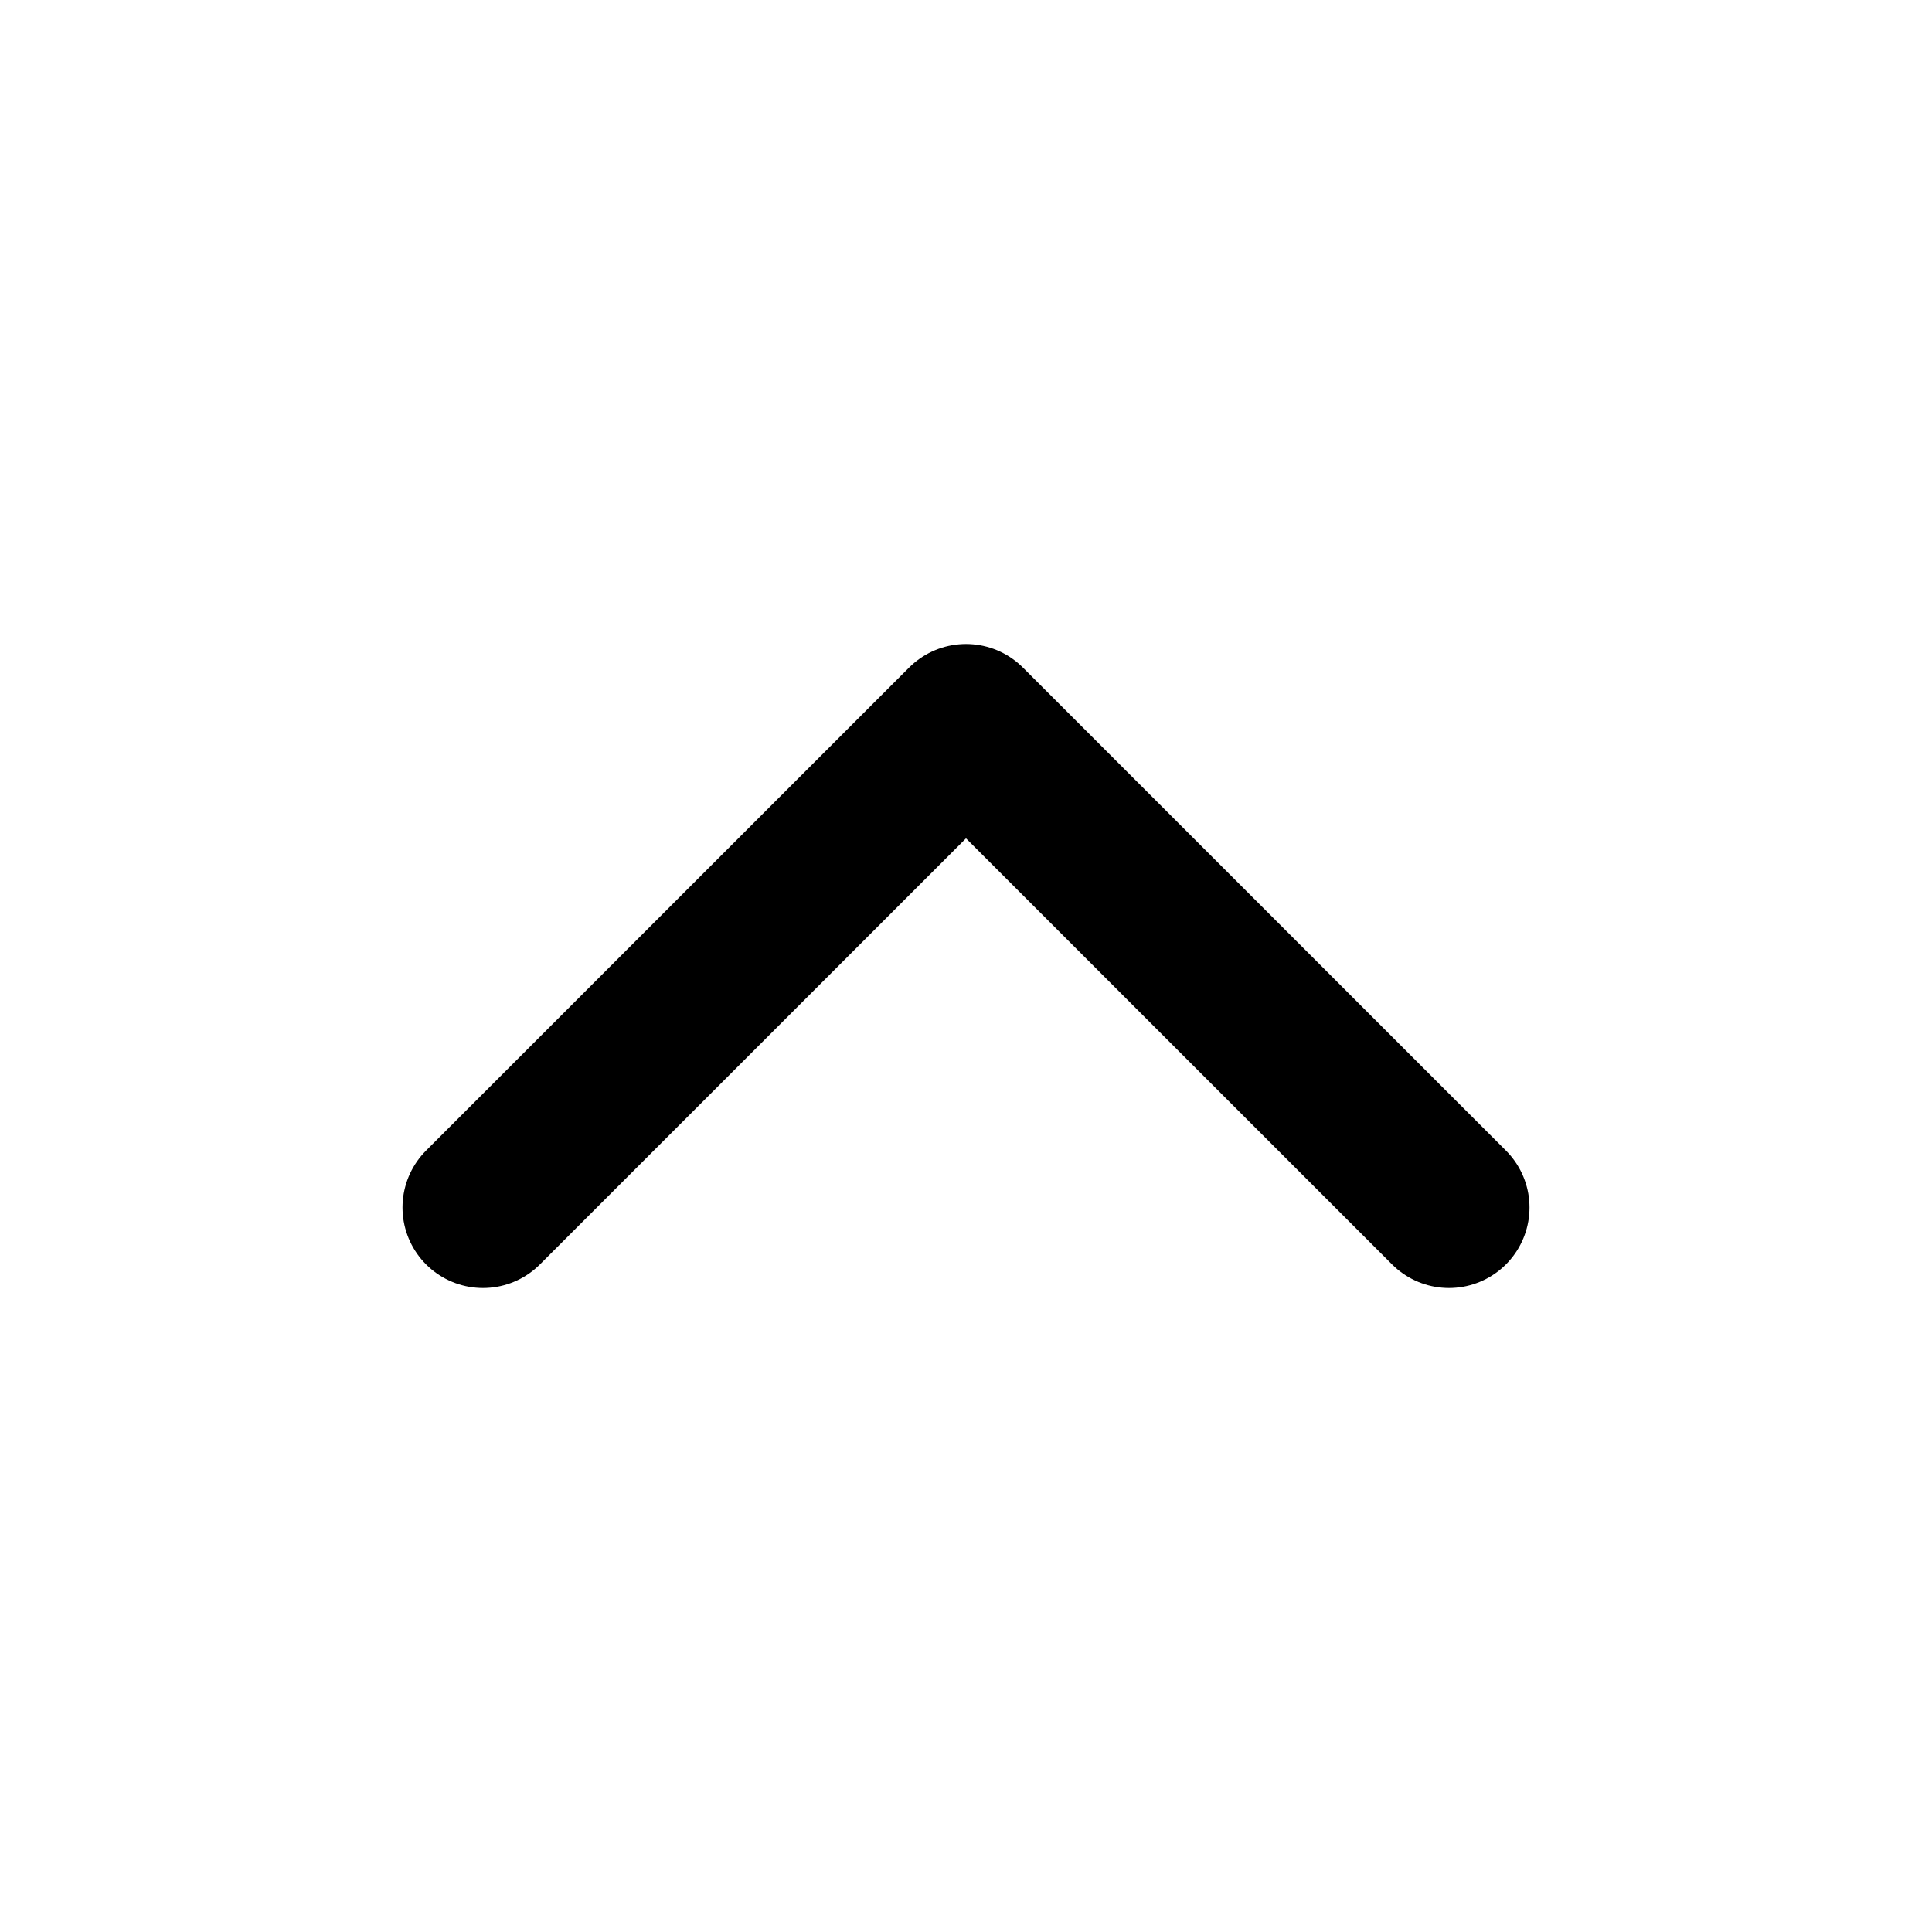
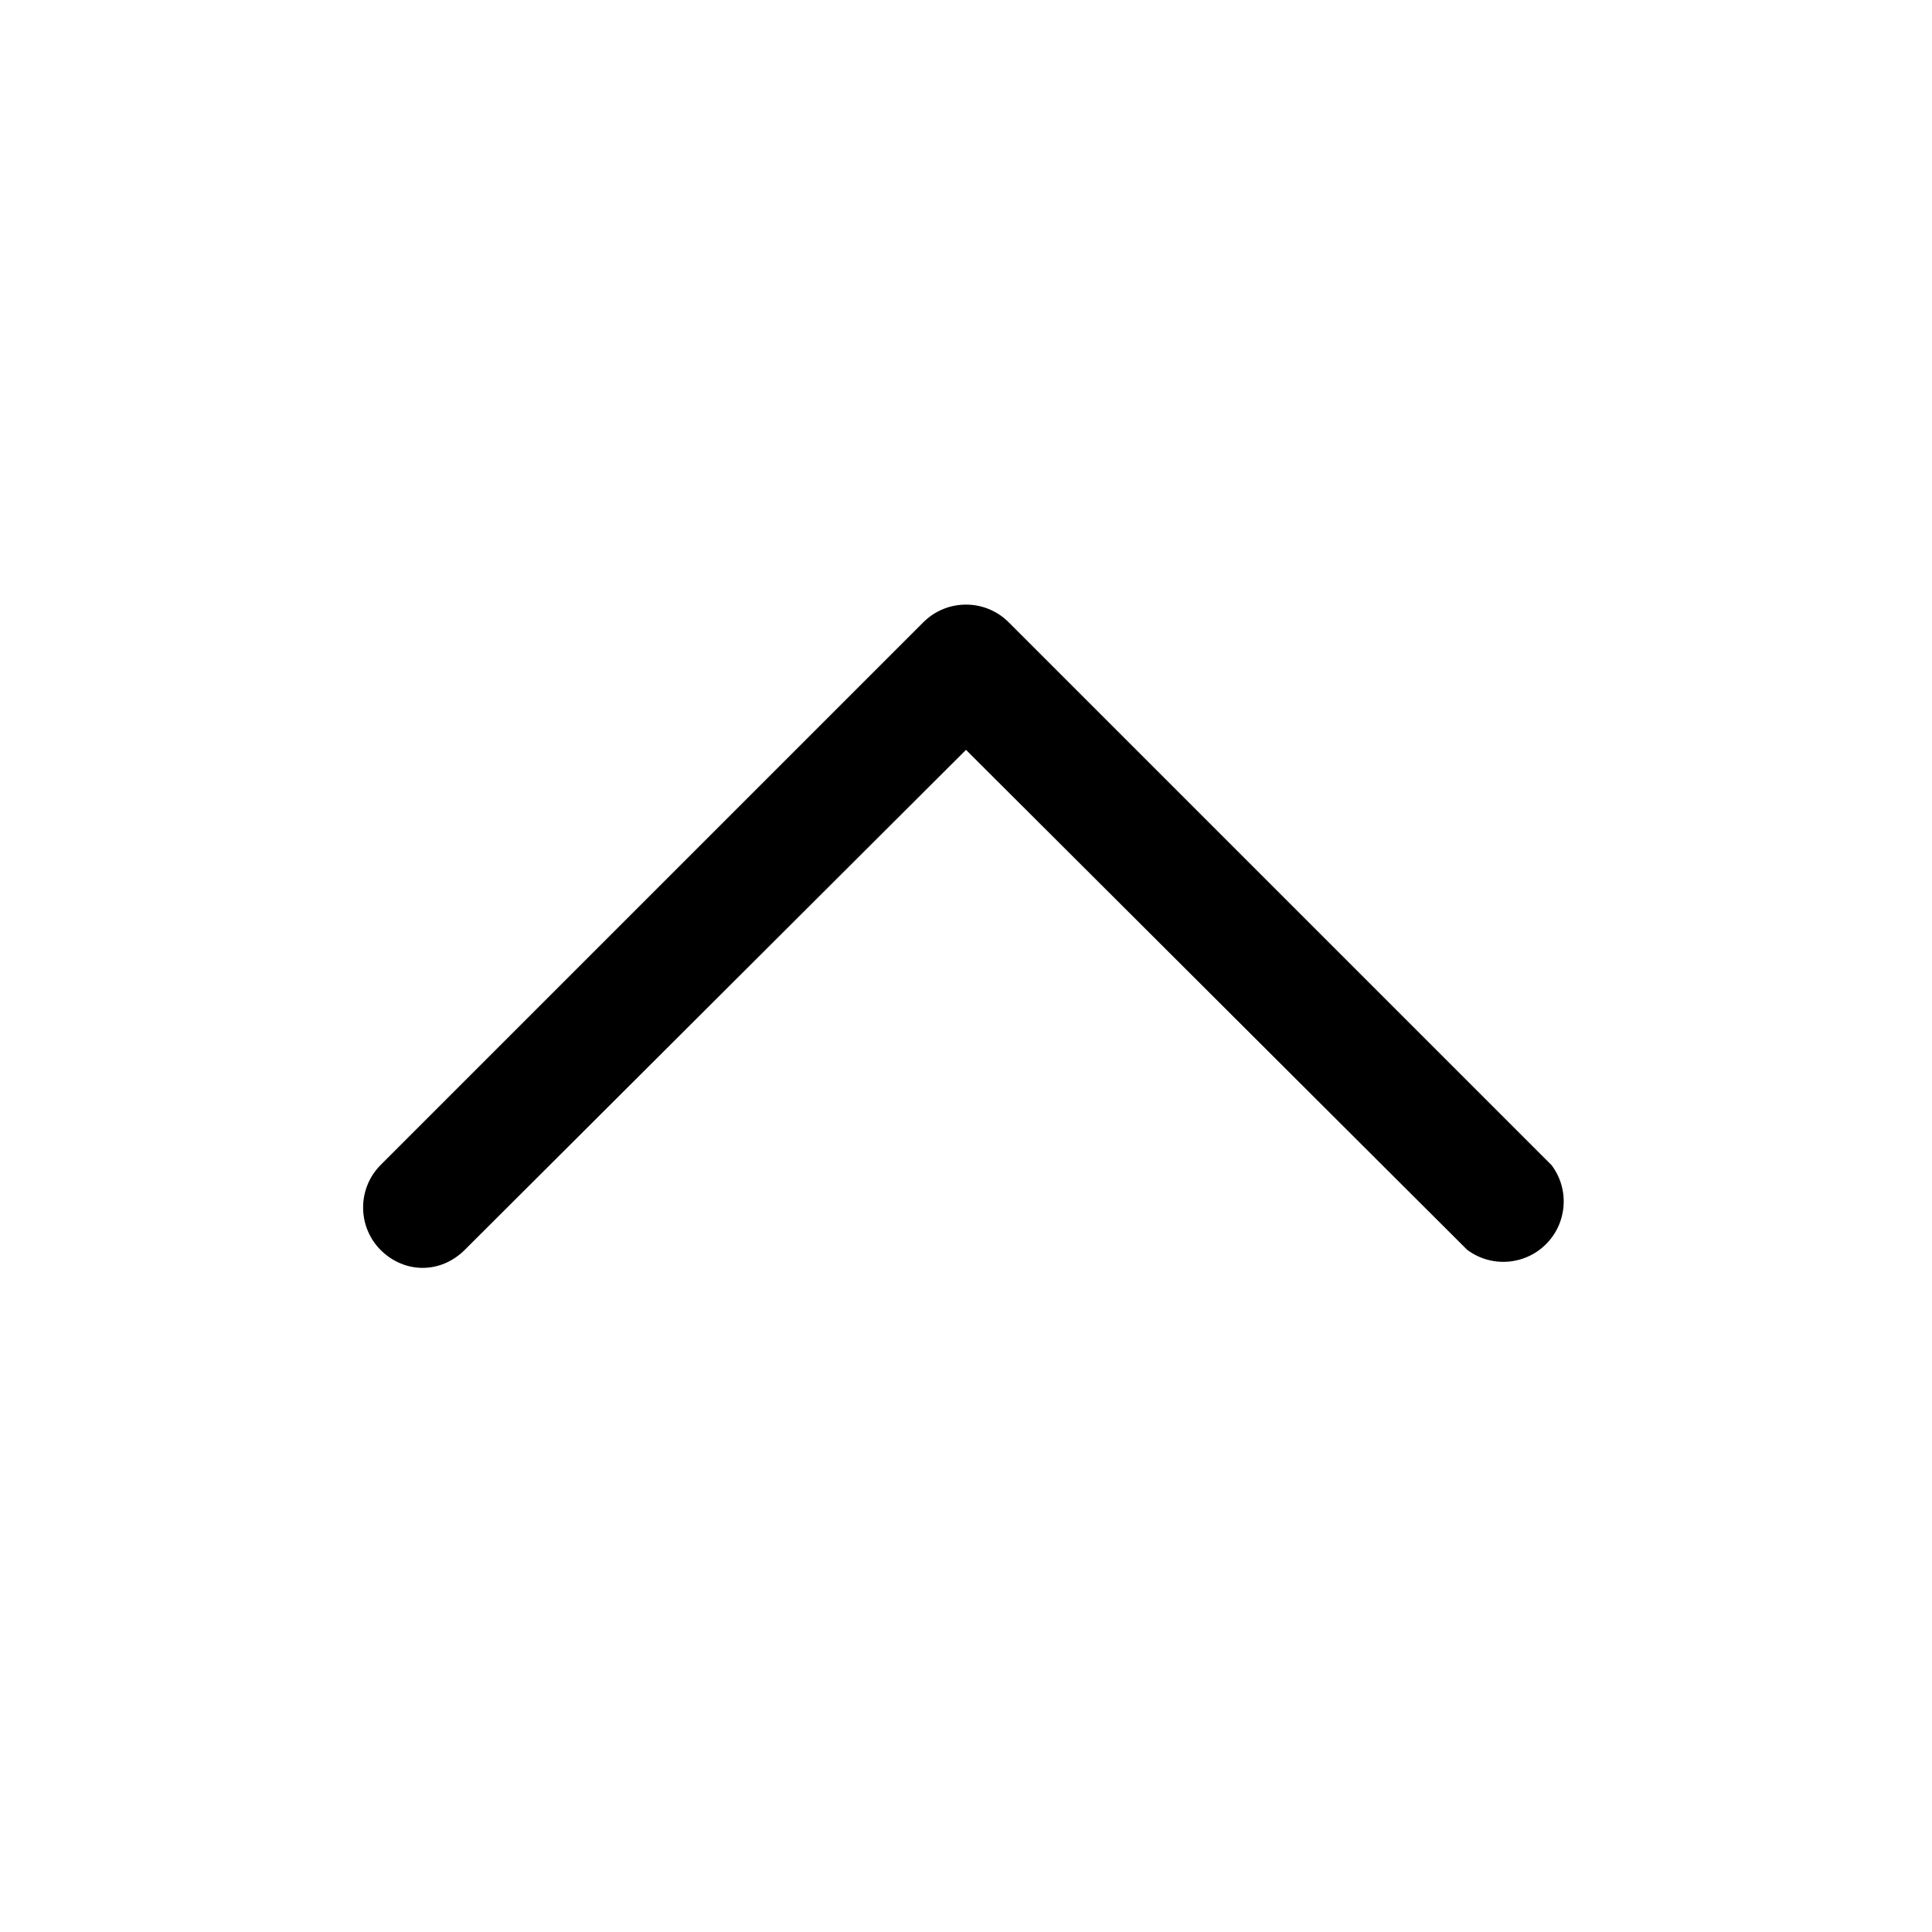
- <svg xmlns="http://www.w3.org/2000/svg" width="24" height="24" viewBox="0 0 24 24">
-   <path fill="none" stroke="currentColor" stroke-linecap="round" stroke-linejoin="round" stroke-width="2" d="m18 15l-6-6l-6 6" />
+ <svg xmlns="http://www.w3.org/2000/svg" width="16" height="16" viewBox="0 0 16 16">
+   <path d="M3.15 10.35c.2.2.5.2.7 0L8 6.21l4.15 4.14a.5.5 0 0 0 .7-.7l-4.5-4.5a.5.5 0 0 0-.7 0l-4.5 4.5a.5.5 0 0 0 0 .7" />
</svg>
